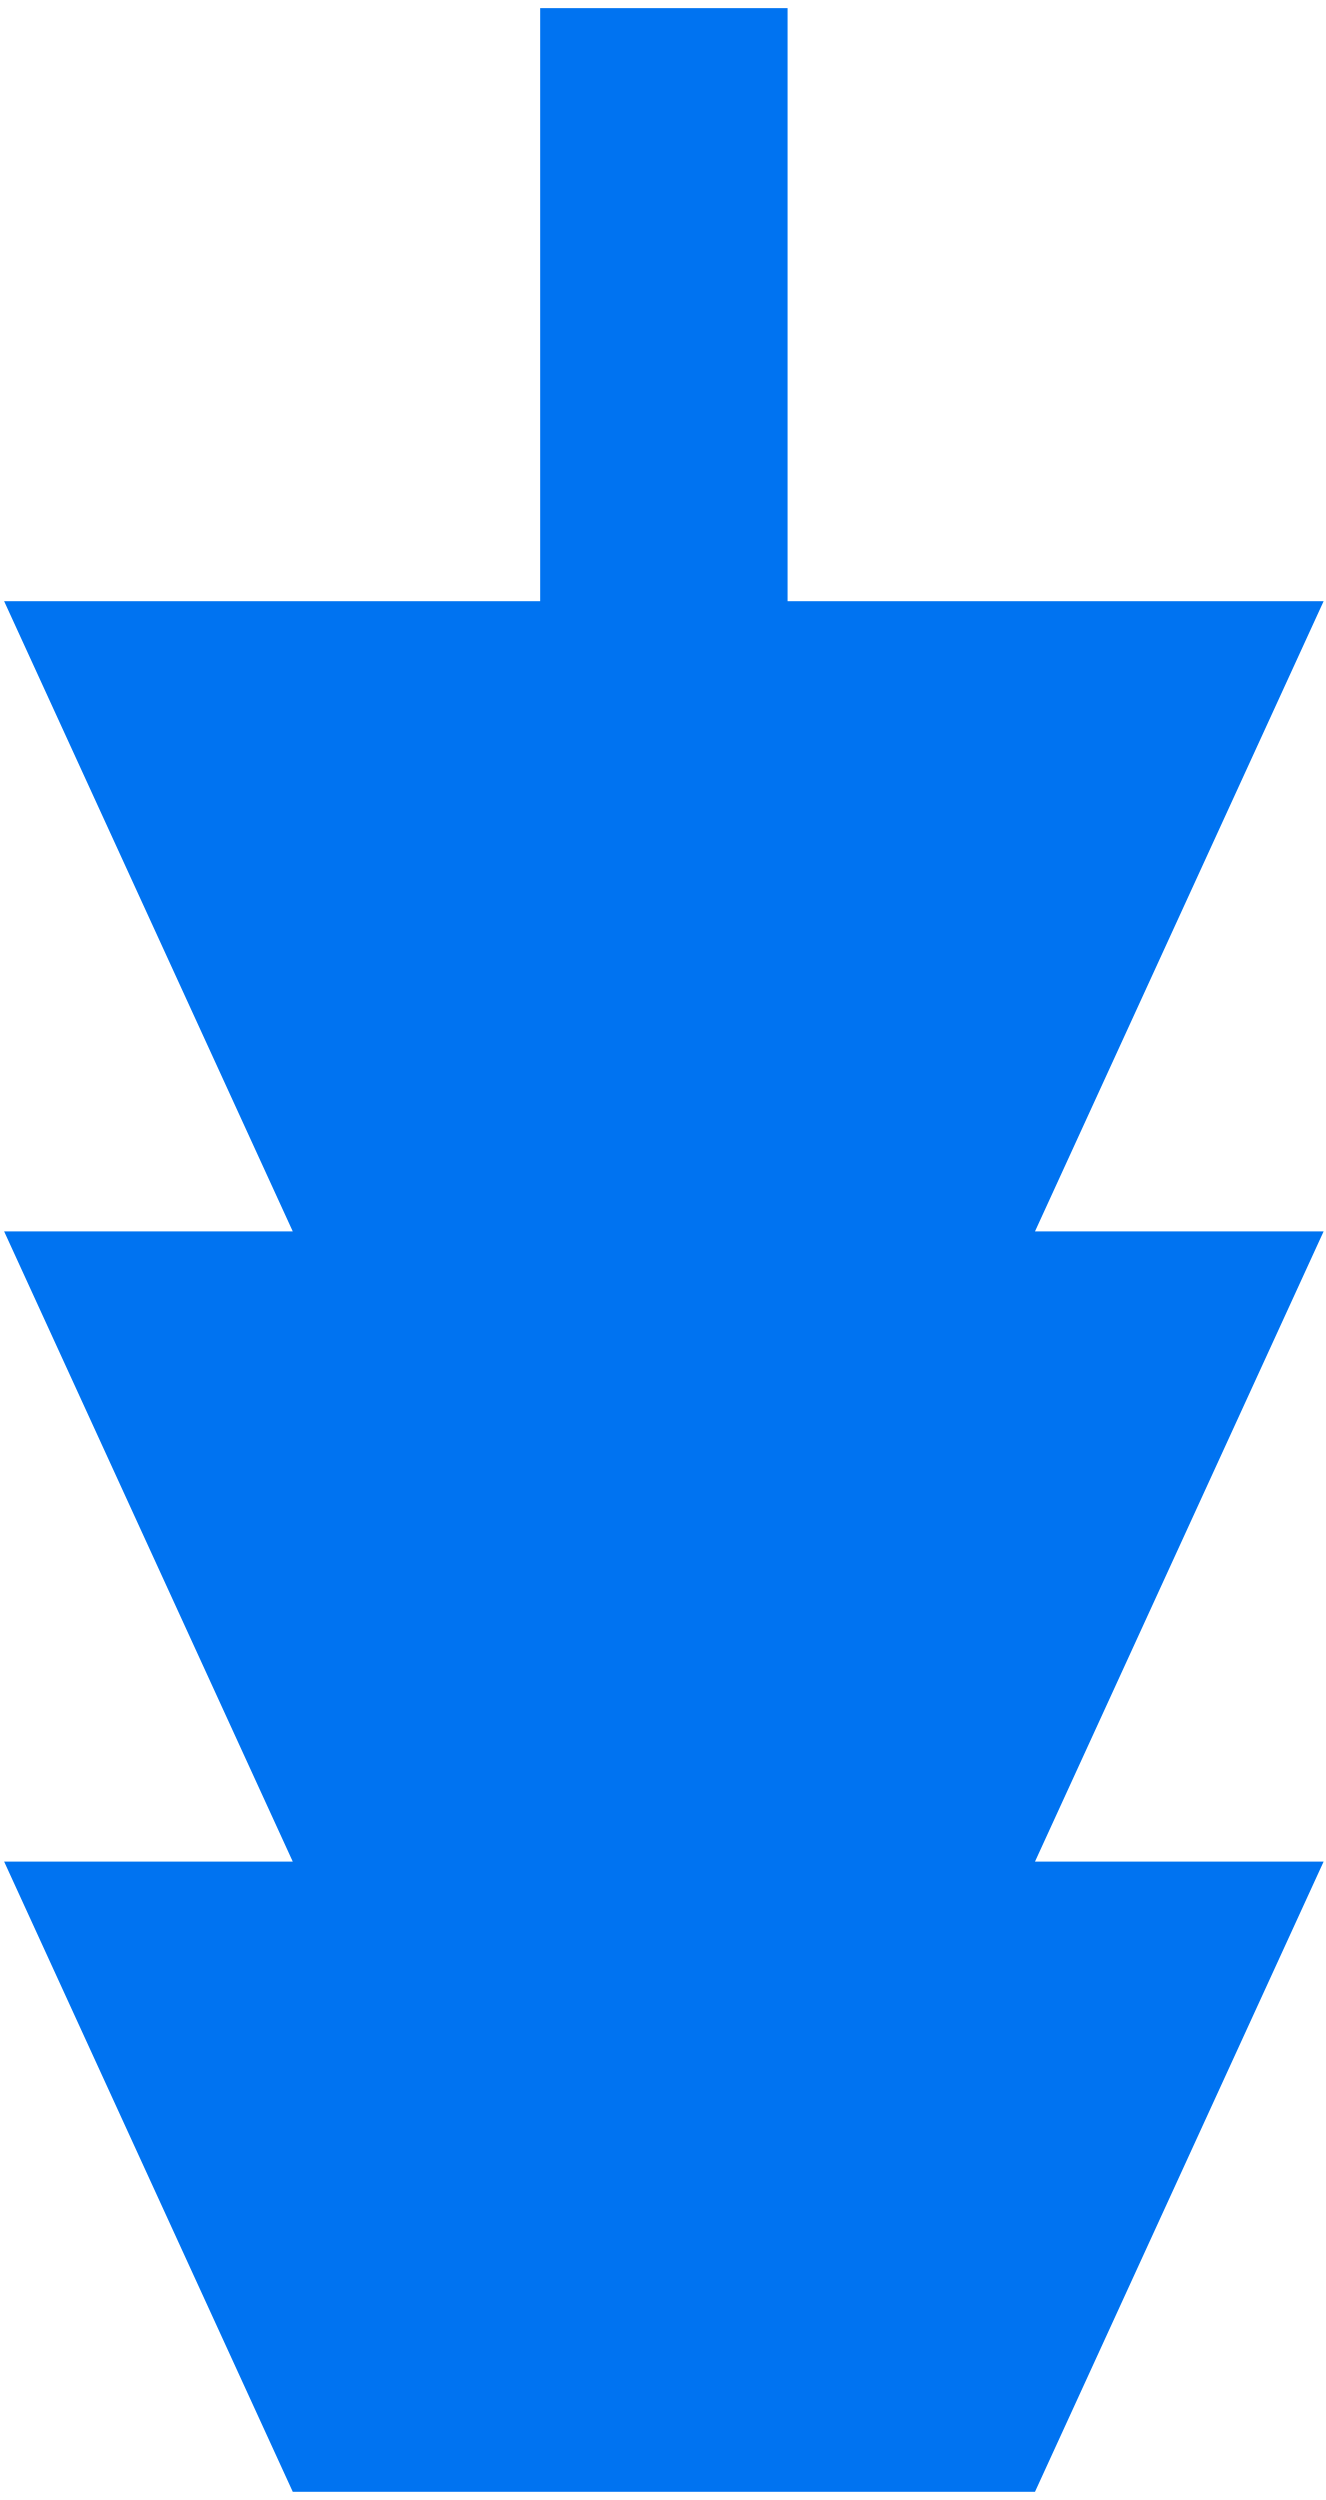
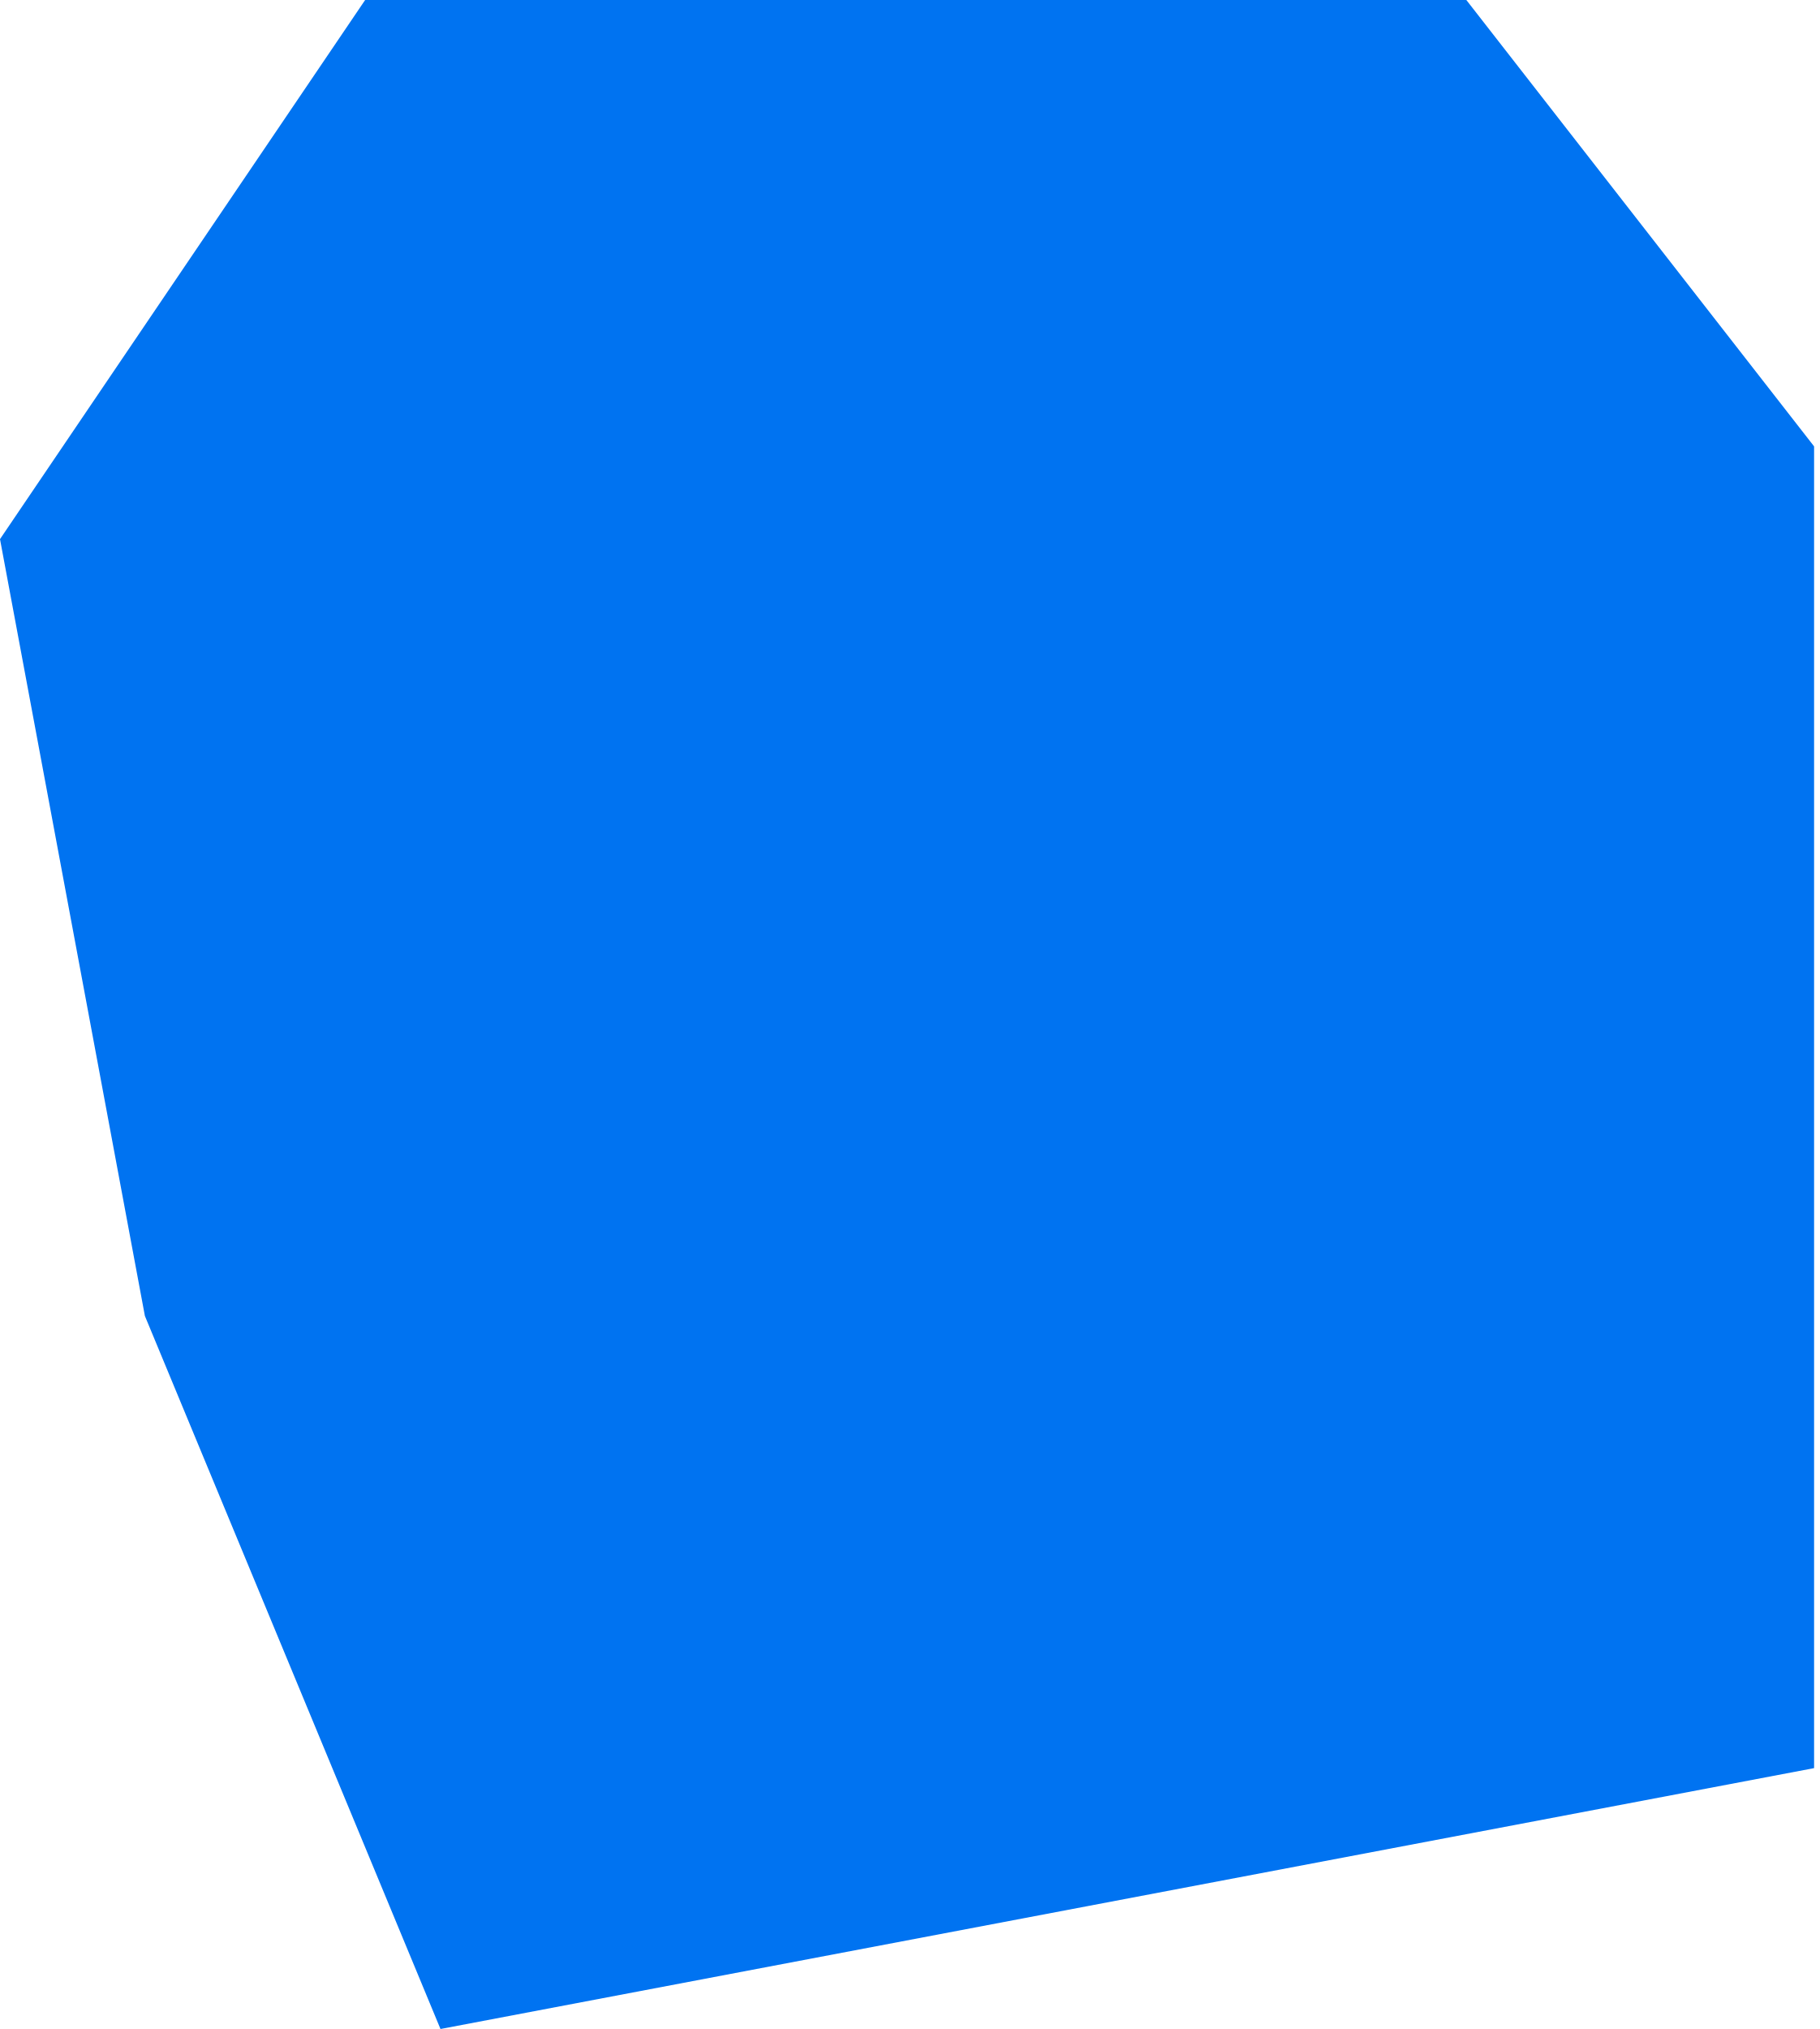
- <svg xmlns="http://www.w3.org/2000/svg" width="150" height="283" viewBox="0 0 150 283" fill="none">
-   <path d="M89.154 0.917H61.148V68.059H0.469L33.142 139.397H0.469L33.142 210.735H0.469L33.142 282.073H117.16L149.833 210.735H117.16L149.833 139.397H117.16L149.833 68.059H89.154V0.917Z" fill="#0073F1" />
+ <svg xmlns="http://www.w3.org/2000/svg" width="157" height="175" viewBox="0 0 157 175" fill="none">
+   <path d="M156.5 152.5L38 175L12.5 113.5L0 46.5L31.5 0H126.5L156.5 38.5V152.5Z" fill="#0073F1" />
</svg>
